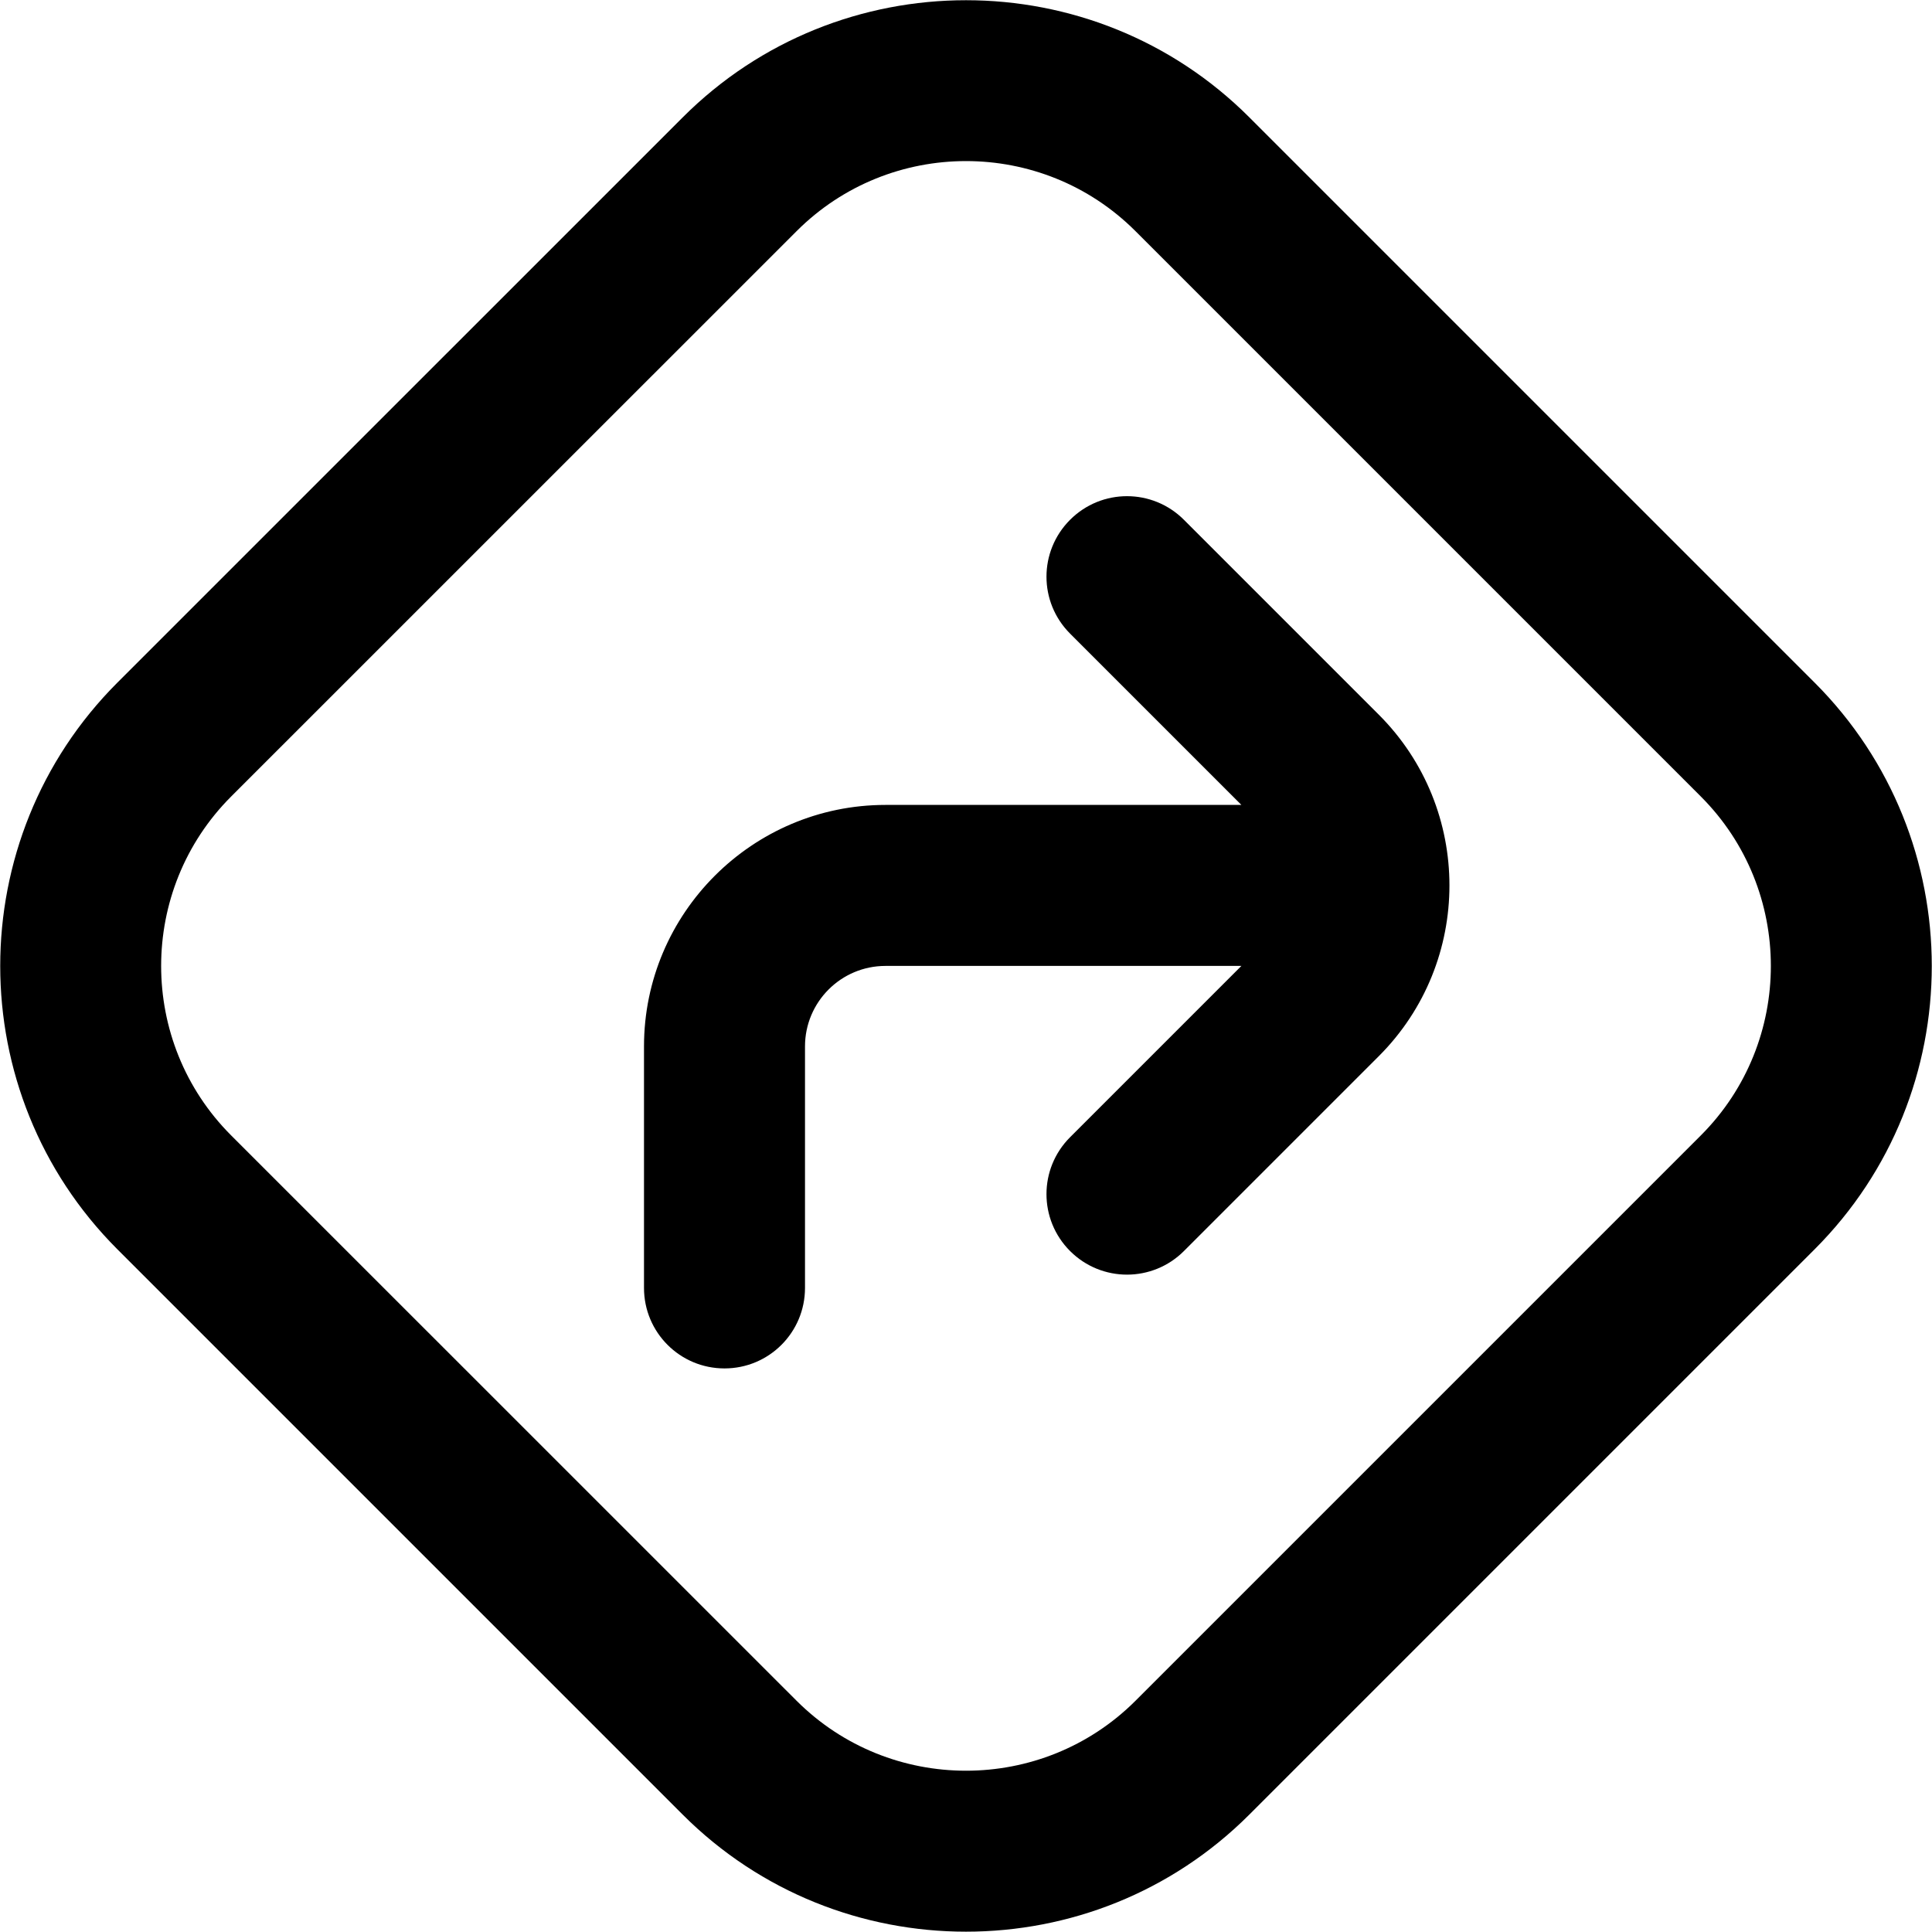
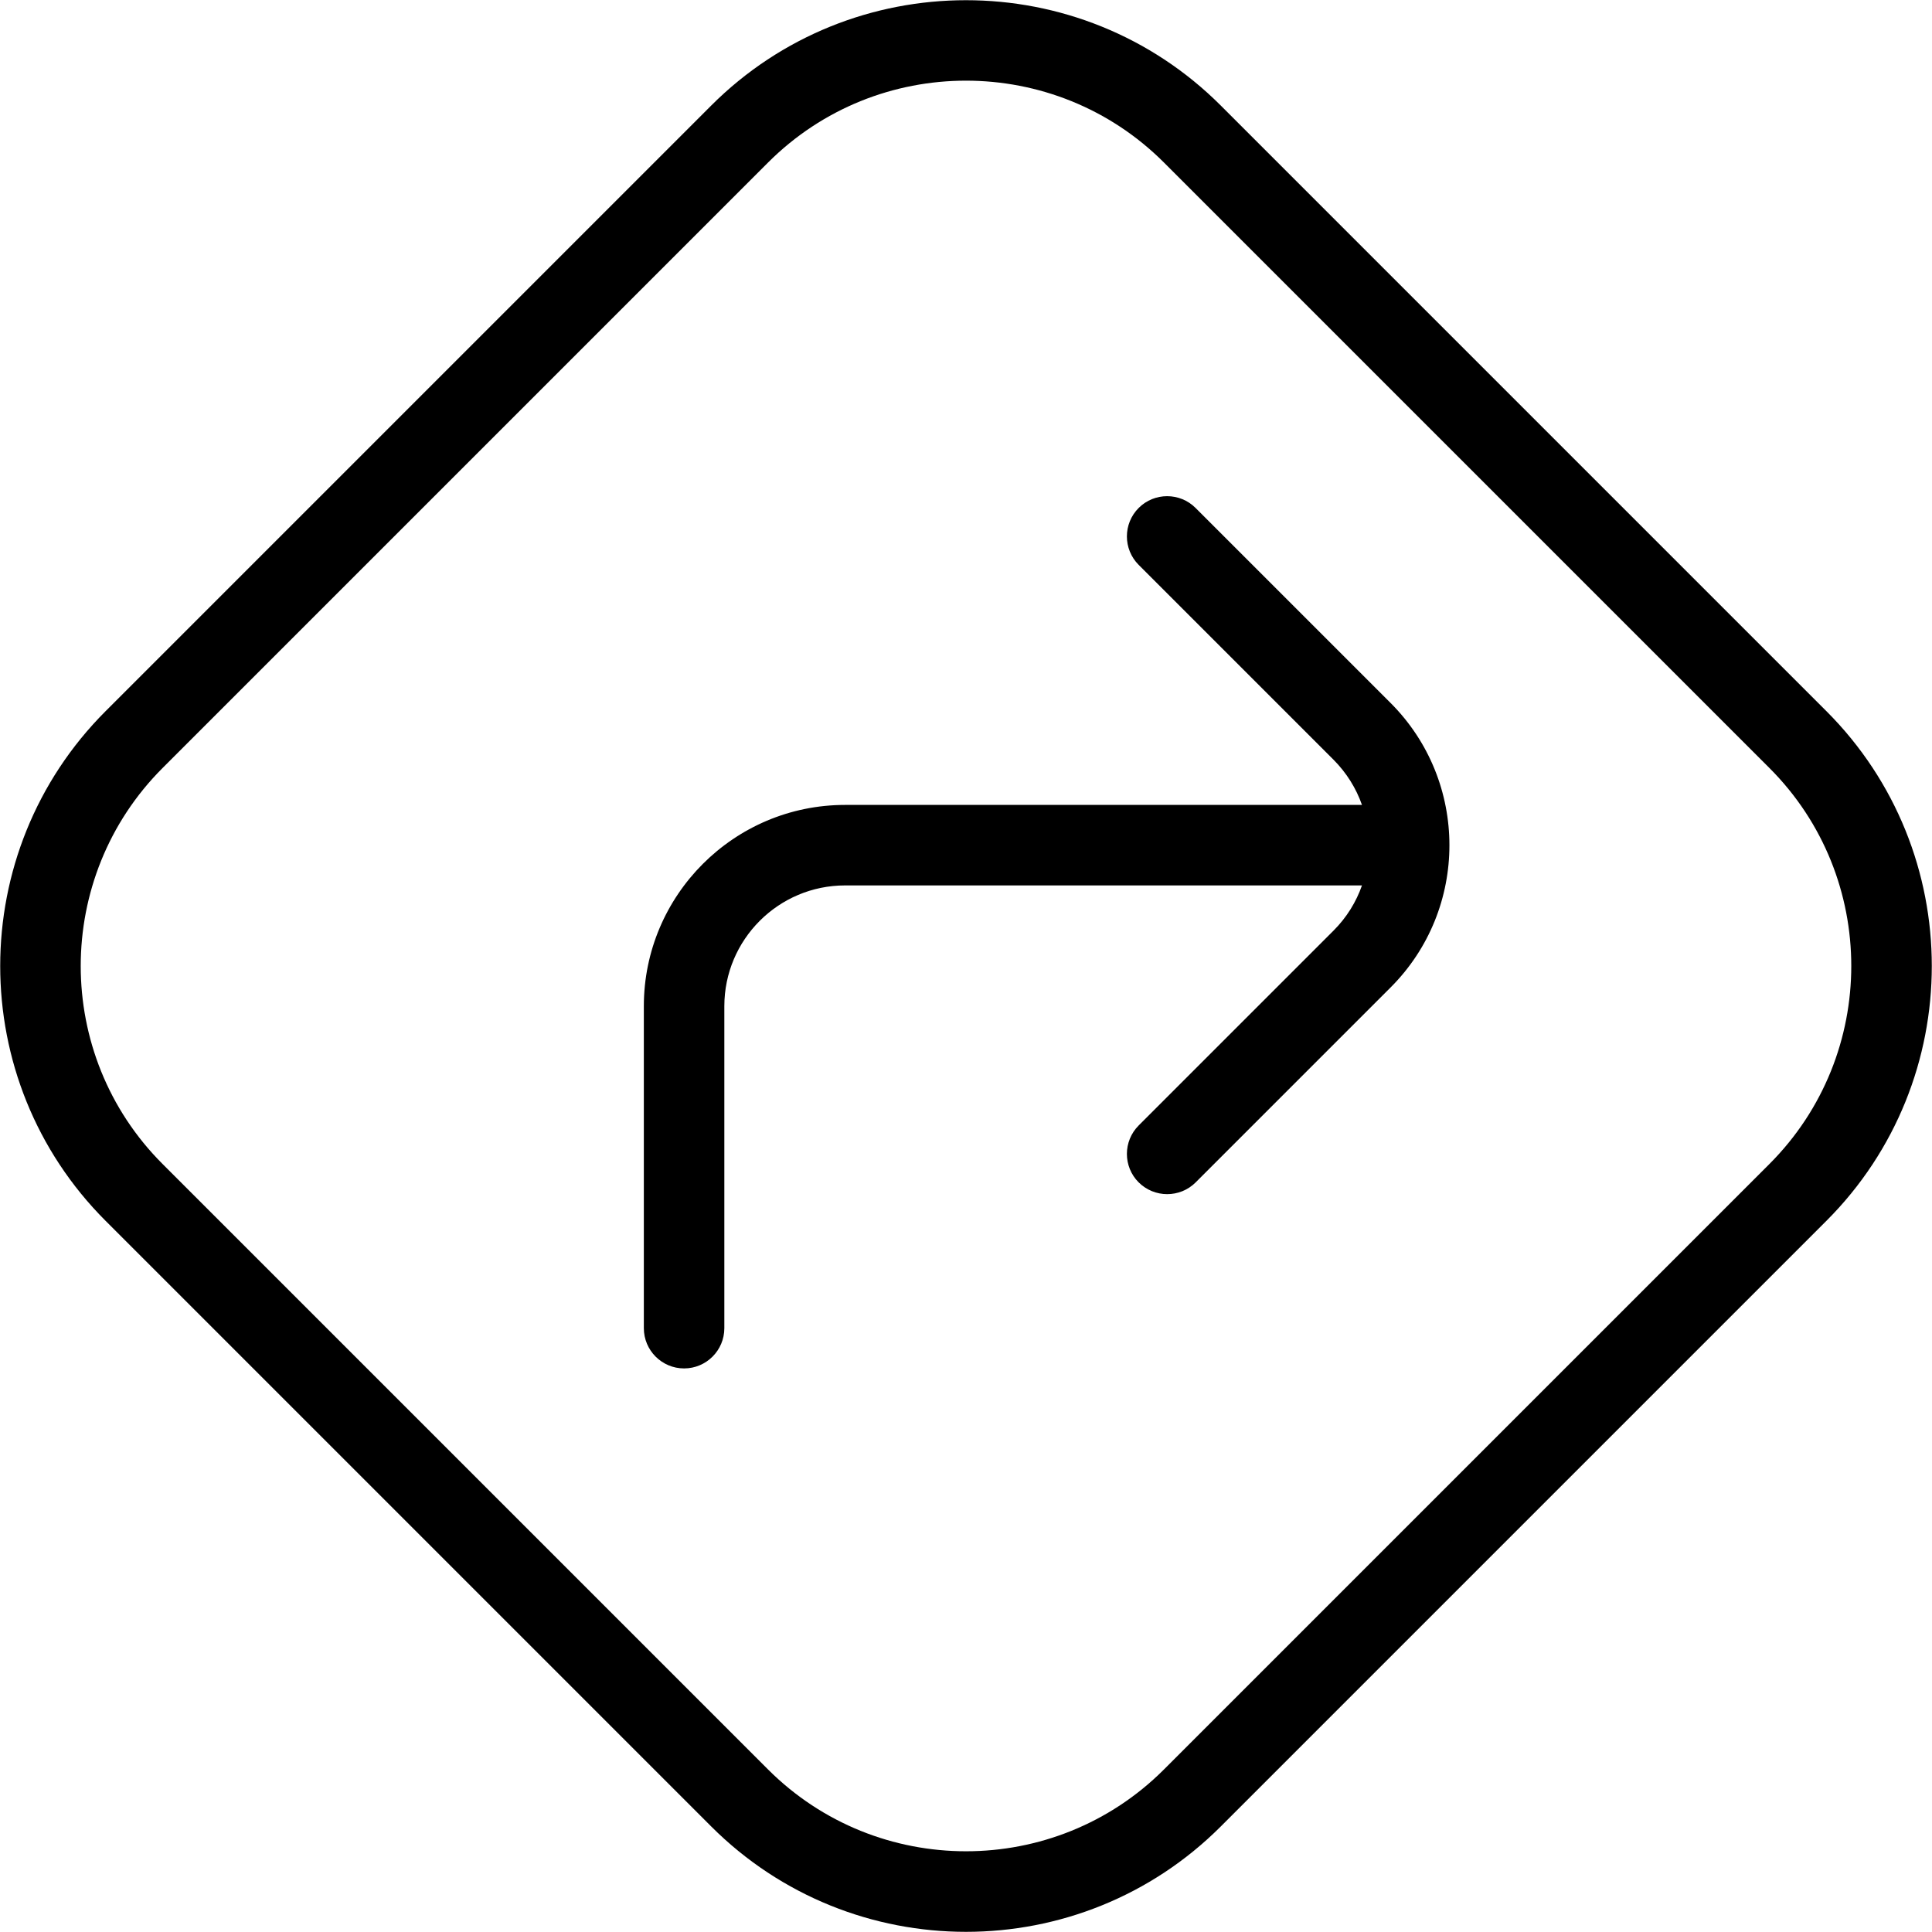
<svg xmlns="http://www.w3.org/2000/svg" id="Layer_1" data-name="Layer 1" viewBox="0 0 24 24" width="512" height="512">
-   <path d="M22.543,8.481L15.519,1.457c-1.939-1.939-5.098-1.939-7.037,0L1.457,8.481c-1.939,1.94-1.939,5.097,0,7.037l7.024,7.024c.97,.97,2.244,1.454,3.519,1.454s2.549-.484,3.519-1.454l7.024-7.024c1.939-1.94,1.939-5.097,0-7.037Zm-1.414,5.623l-7.024,7.024c-1.16,1.158-3.049,1.158-4.209,0L2.871,14.104c-1.159-1.16-1.159-3.049,0-4.209L9.896,2.871c1.16-1.16,3.049-1.16,4.209,0l7.024,7.024c1.159,1.16,1.159,3.049,0,4.209Zm-4.001-5.226c1.17,1.17,1.17,3.072,0,4.242l-2.421,2.421c-.195,.195-.451,.293-.707,.293s-.512-.098-.707-.293c-.391-.391-.391-1.023,0-1.414l2.128-2.128h-4.421c-.552,0-1,.448-1,1v3c0,.553-.447,1-1,1s-1-.447-1-1v-3c0-1.654,1.346-3,3-3h4.421l-2.128-2.128c-.391-.391-.391-1.023,0-1.414s1.023-.391,1.414,0l2.421,2.421Z" />
+   <path d="M22.688,8.834L15.166,1.312c-1.746-1.746-4.586-1.746-6.332,0L1.312,8.834c-1.746,1.746-1.746,4.586,0,6.332l7.522,7.522c.873,.873,2.02,1.31,3.166,1.31s2.293-.437,3.166-1.31l7.522-7.522c1.746-1.746,1.746-4.586,0-6.332Zm-.707,5.625l-7.522,7.522c-1.355,1.355-3.562,1.355-4.918,0L2.019,14.459c-1.355-1.355-1.355-3.562,0-4.918L9.541,2.019c.678-.678,1.568-1.017,2.459-1.017s1.781,.339,2.459,1.017l7.522,7.522c1.355,1.355,1.355,3.562,0,4.918Zm-4.707-5.727c.975,.975,.975,2.561,0,3.535l-2.421,2.421c-.098,.098-.226,.146-.354,.146s-.256-.049-.354-.146c-.195-.195-.195-.512,0-.707l2.421-2.421c.164-.164,.281-.356,.353-.561h-6.421c-.827,0-1.5,.673-1.5,1.5v4c0,.276-.224,.5-.5,.5s-.5-.224-.5-.5v-4c0-1.379,1.121-2.5,2.5-2.5h6.421c-.072-.205-.19-.397-.353-.561l-2.421-2.421c-.195-.195-.195-.512,0-.707s.512-.195,.707,0l2.421,2.421Z" />
</svg>
